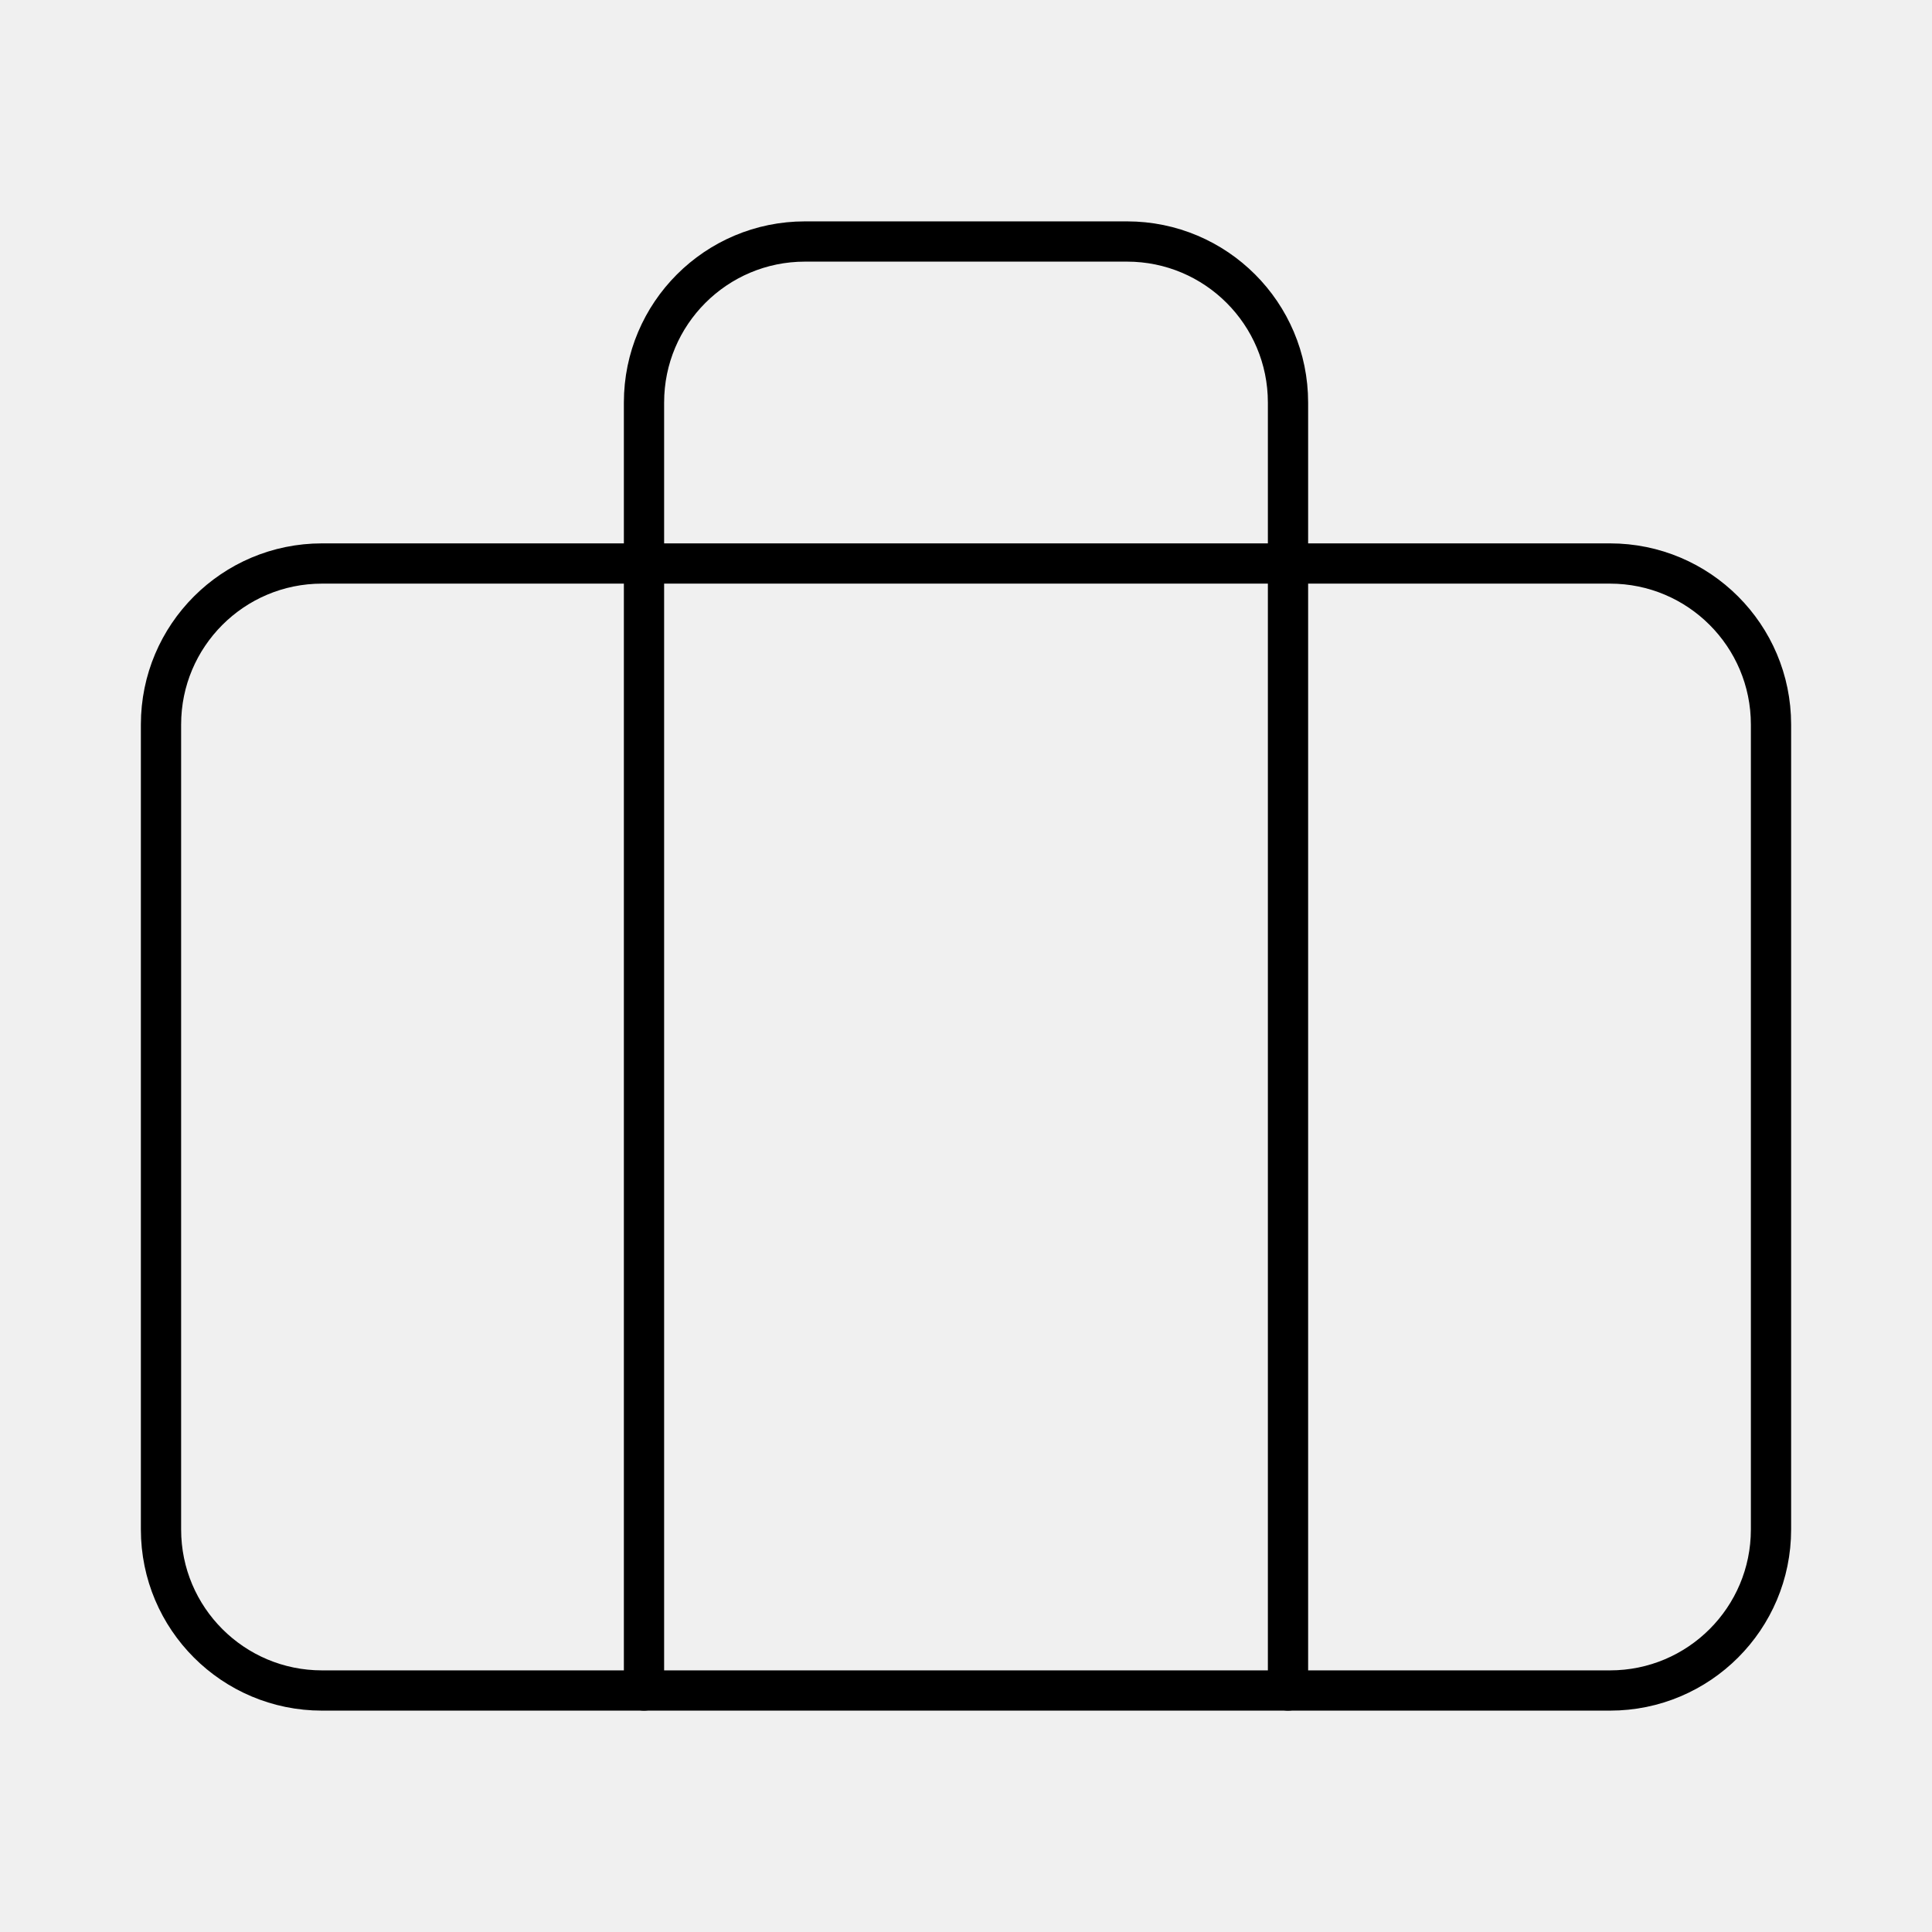
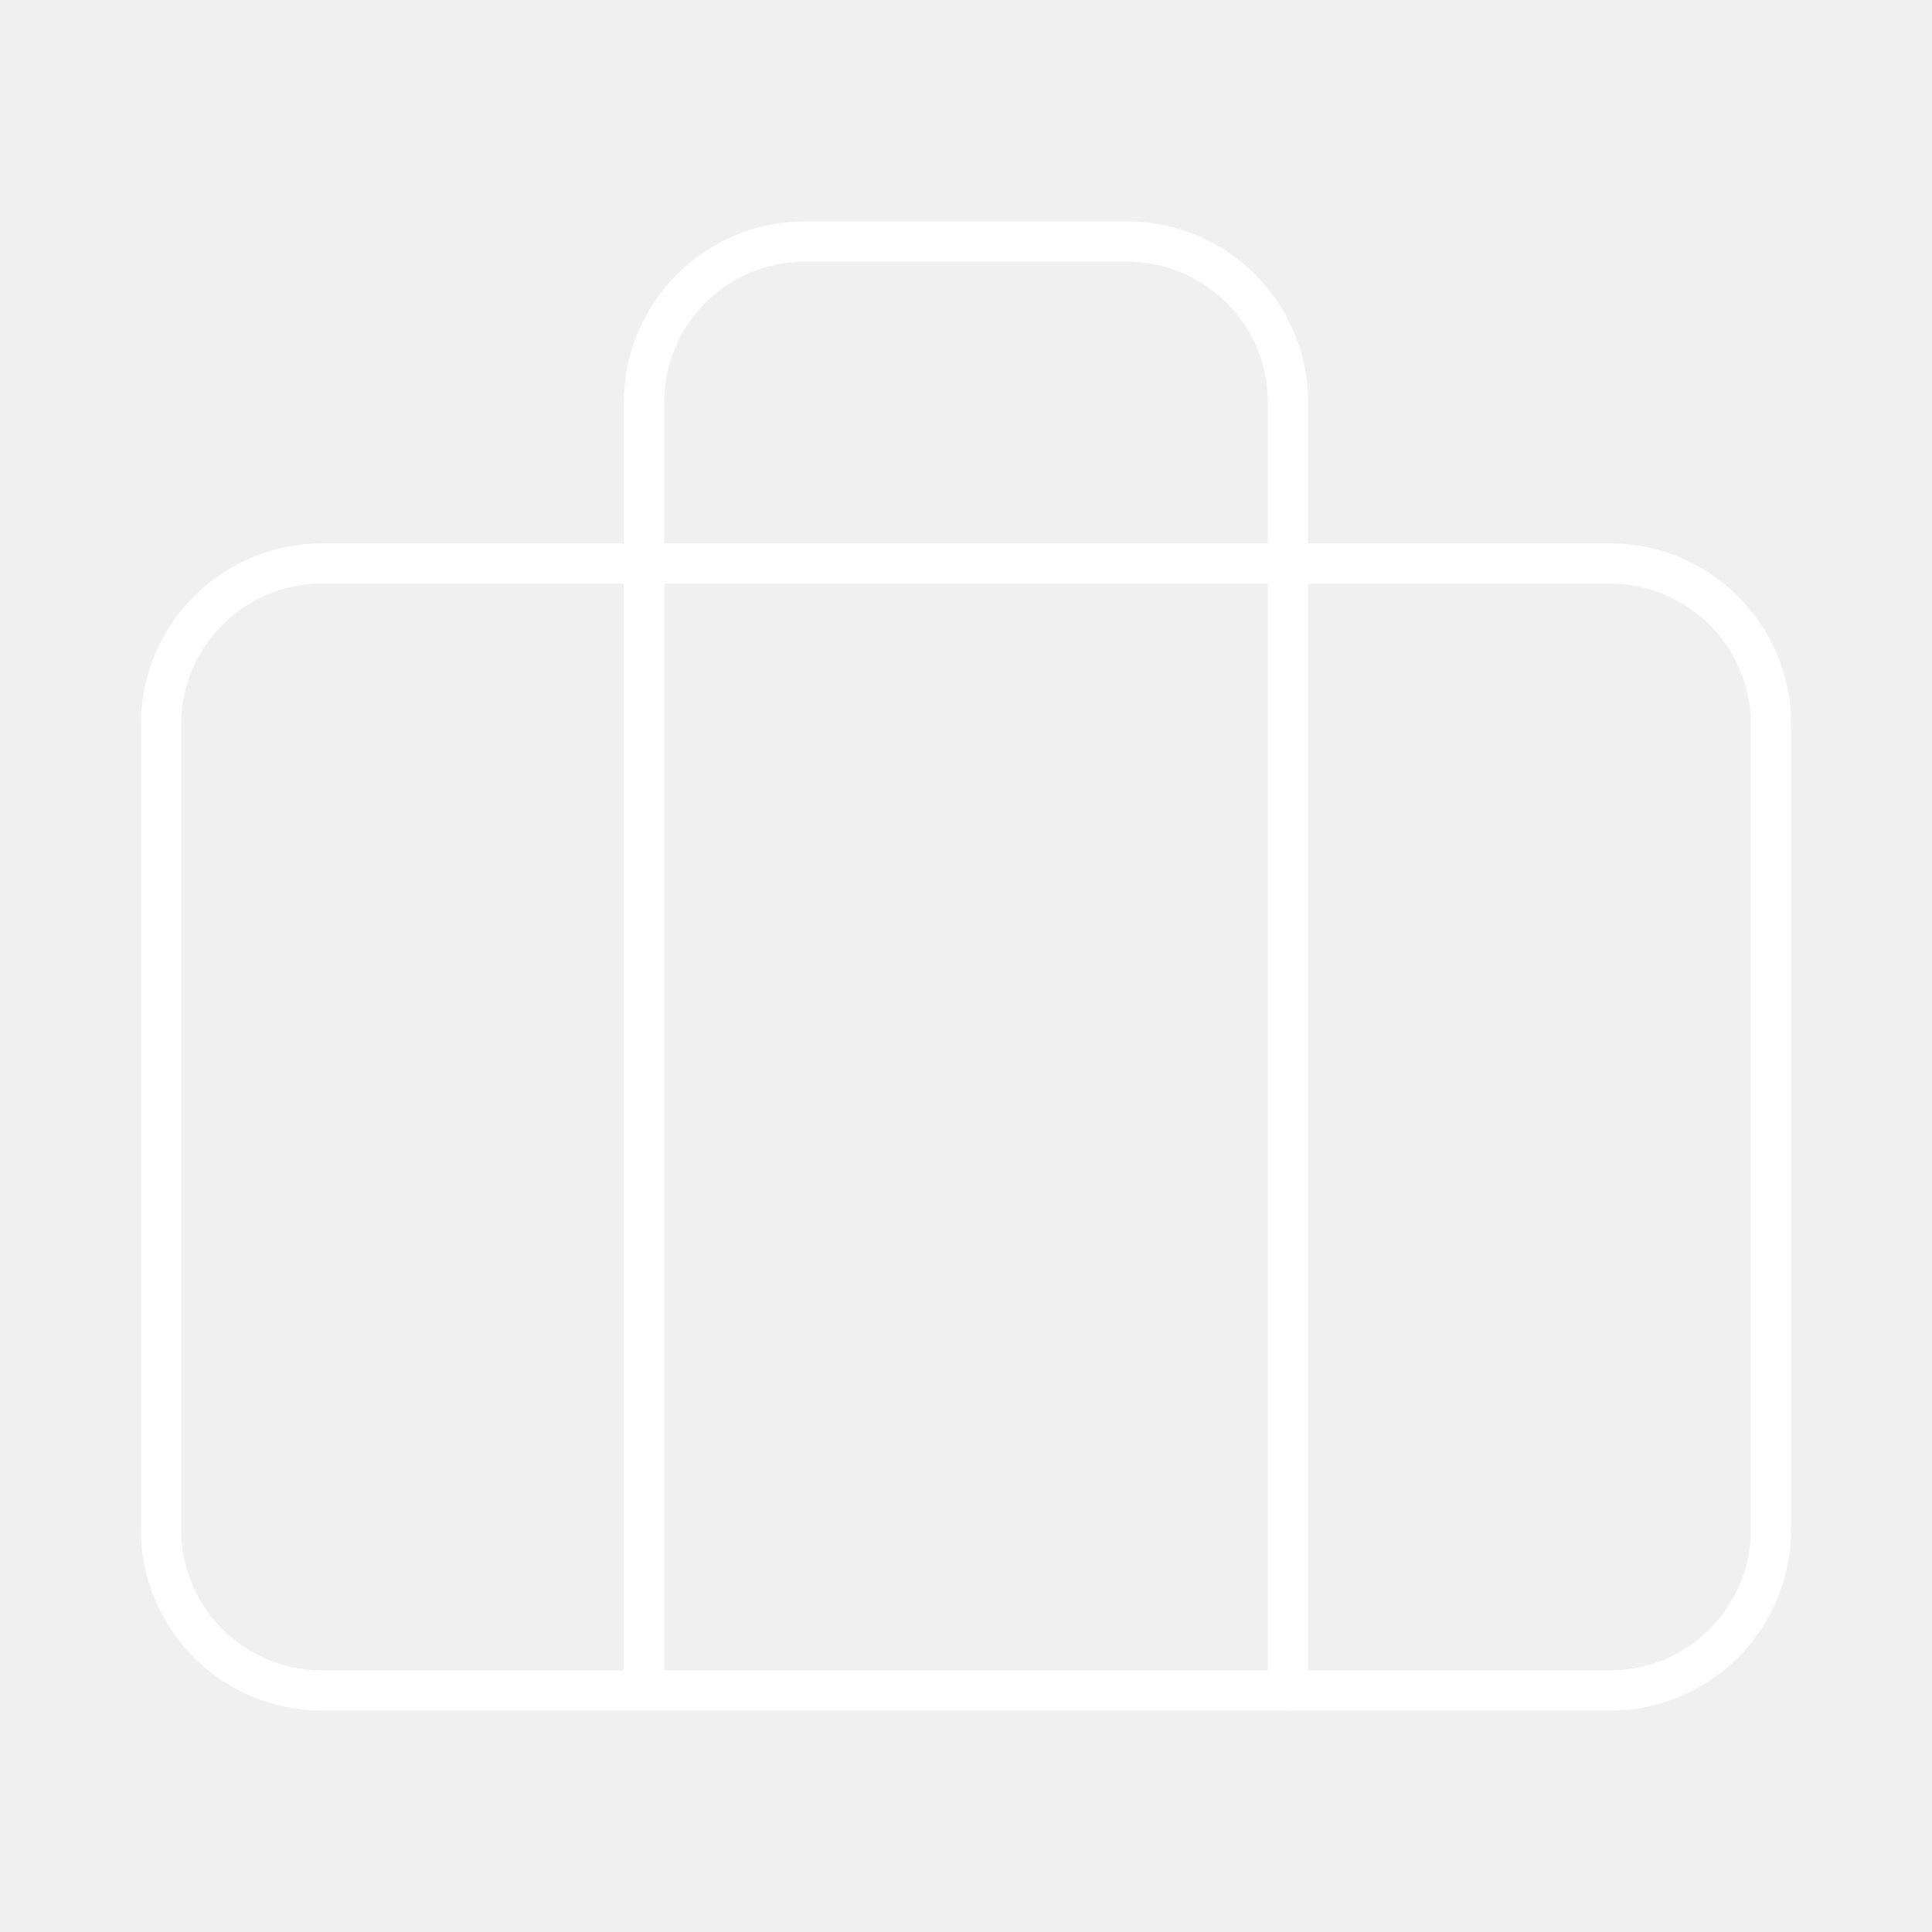
- <svg xmlns="http://www.w3.org/2000/svg" width="24" height="24" viewBox="0 0 24 24" fill="none" stroke="currentColor" stroke-width="0.5" stroke-linecap="round" stroke-linejoin="round" class="lucide lucide-briefcase">
+ <svg xmlns="http://www.w3.org/2000/svg" width="32" height="32" viewBox="0 0 24 24" fill="none" stroke="#ffffff" stroke-width="0.5" stroke-linecap="round" stroke-linejoin="round" class="lucide lucide-briefcase">
  <rect width="20" height="14" x="2" y="7" rx="2" ry="2" />
  <path d="M16 21V5a2 2 0 0 0-2-2h-4a2 2 0 0 0-2 2v16" />
</svg>
